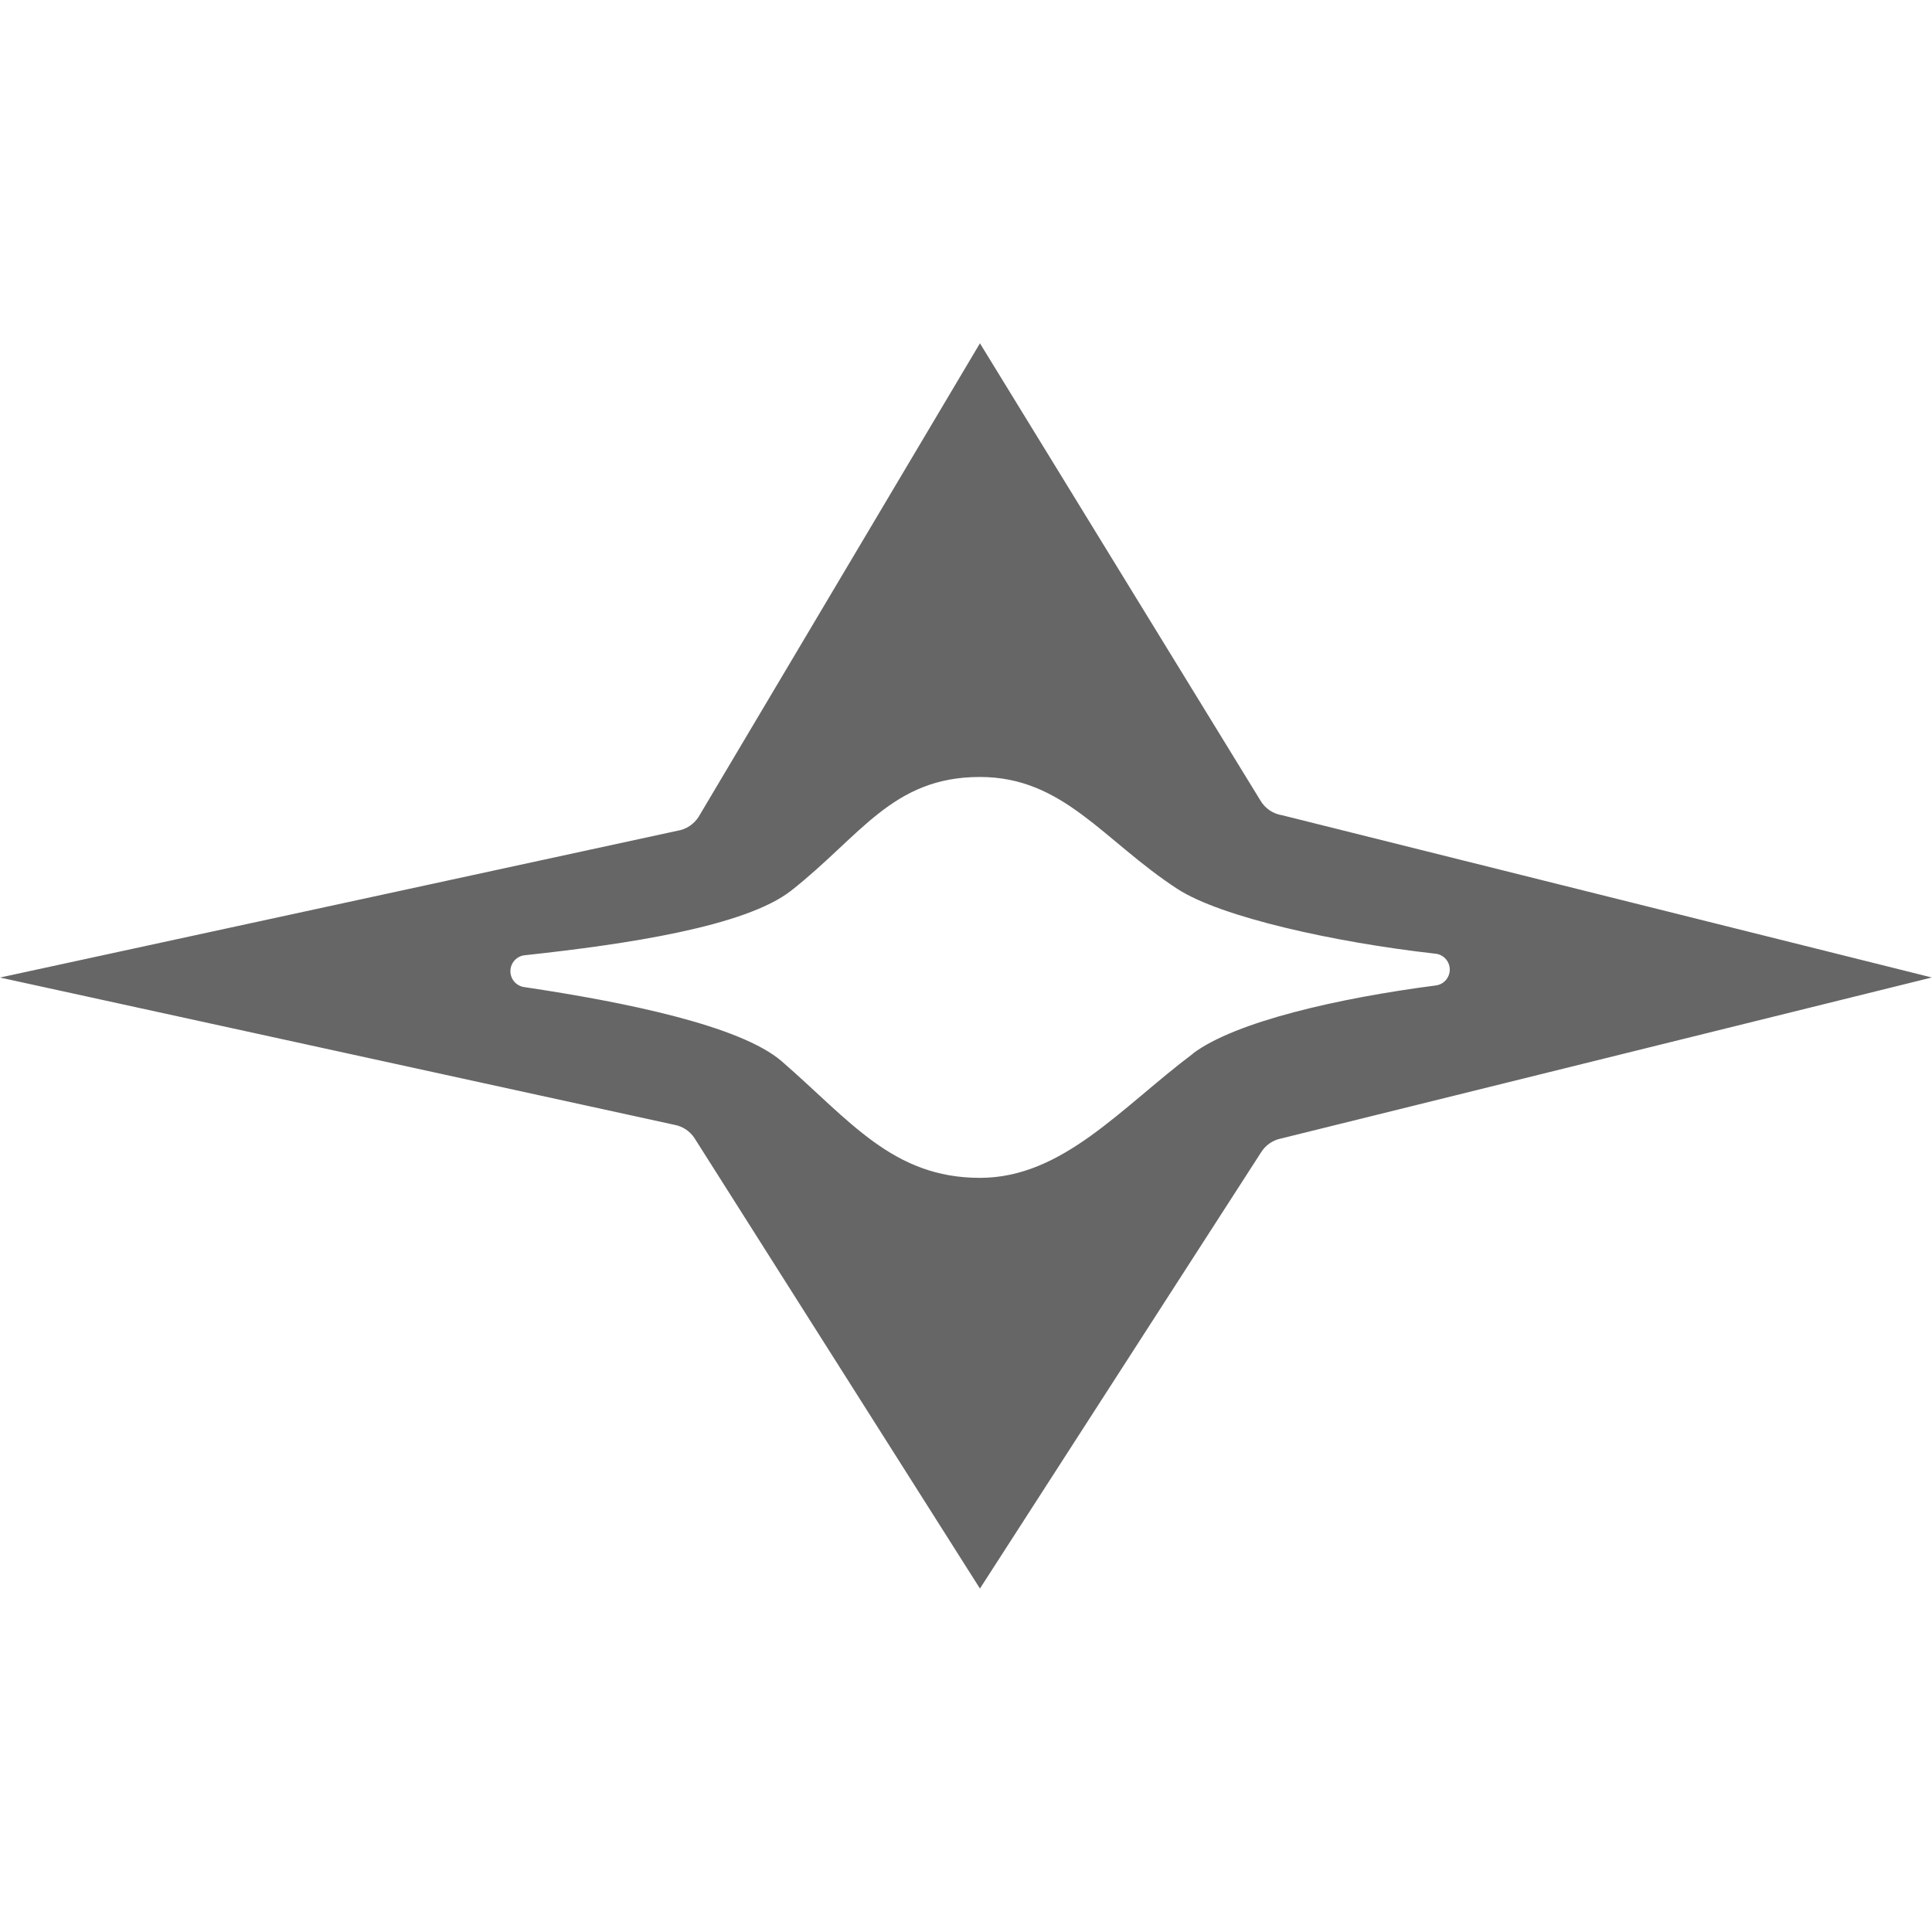
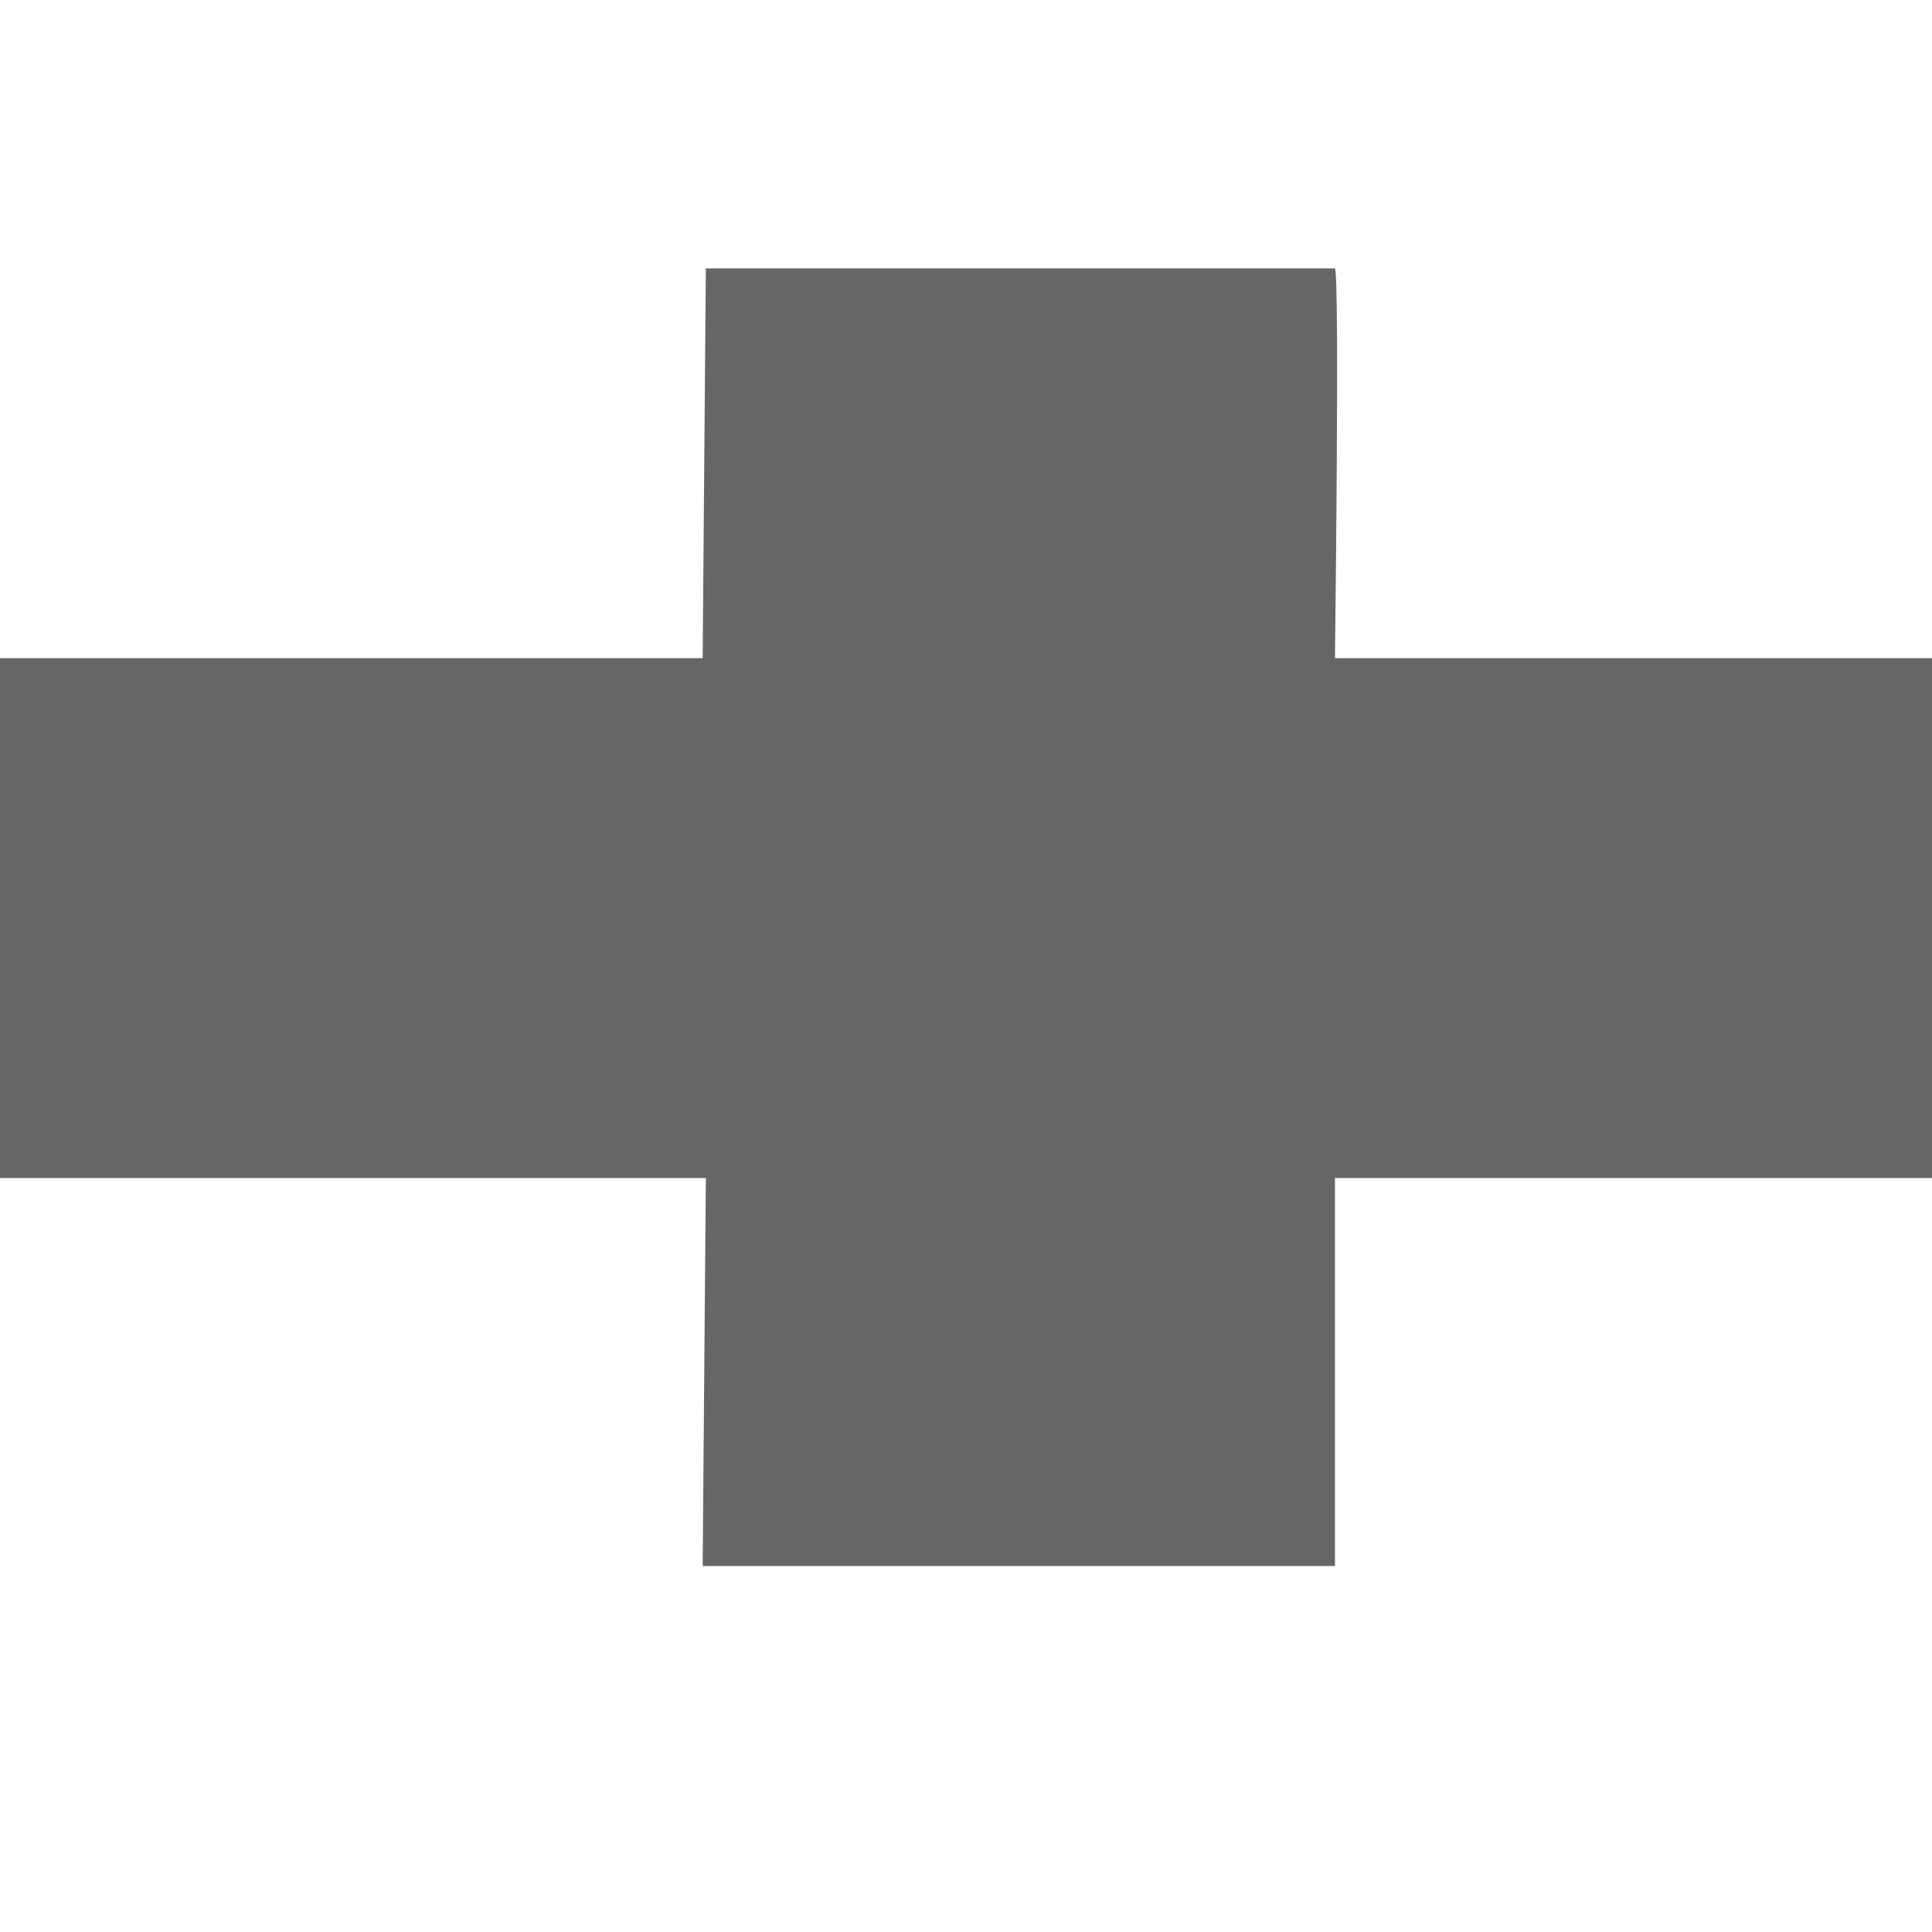
- <svg xmlns="http://www.w3.org/2000/svg" viewBox="0 0 393.6 253.72" width="1em" height="1em">
+ <svg xmlns="http://www.w3.org/2000/svg" viewBox="0 0 377.73 272.77" width="1em" height="1em">
  <defs>
    <style>.cls-1{fill:#666666;}</style>
  </defs>
  <g id="Layer_2" data-name="Layer 2">
    <g id="Layer_1-2" data-name="Layer 1">
-       <path class="cls-1" d="M199.64,0l-57.3,96.45A6.3,6.3,0,0,1,138,99.31L0,129.21H0l137.38,30a6.25,6.25,0,0,1,4.09,2.69l58.17,91.79h0l57.22-88.78A6.23,6.23,0,0,1,261,162l132.56-32.8h0L261.18,96.14a6.22,6.22,0,0,1-4.4-3m-13.69,51.54c-14.67,11-26.6,25.35-43.45,25.34-17.76,0-26.48-11.68-40.35-23.72-8.41-7.31-32.18-12.12-52.47-15.14a3.27,3.27,0,0,1,.16-6.5c20.58-2.22,44.9-5.84,54.21-13.16,14.18-11.14,20.61-23.15,38.45-23.15,17.05,0,25.15,13,40.25,22.82,8.87,5.76,32.13,10.89,52.43,13.17a3.26,3.26,0,0,1,.06,6.5C272.66,133.41,251.75,138.18,243.09,144.64Z" />
+       <path class="cls-1" d="M199.64,0L138,0c0,0-.62,76.197-.62,76.197h-137.38v101.646h138c0,0-.62,75.847-.62,75.847h62.26h61.36v-75.847c0,0,132.6,0,132.6,0L393.56,129.2v-53.003h-132.56c0,0,.943-74.588,0-76.197" />
    </g>
  </g>
</svg>
